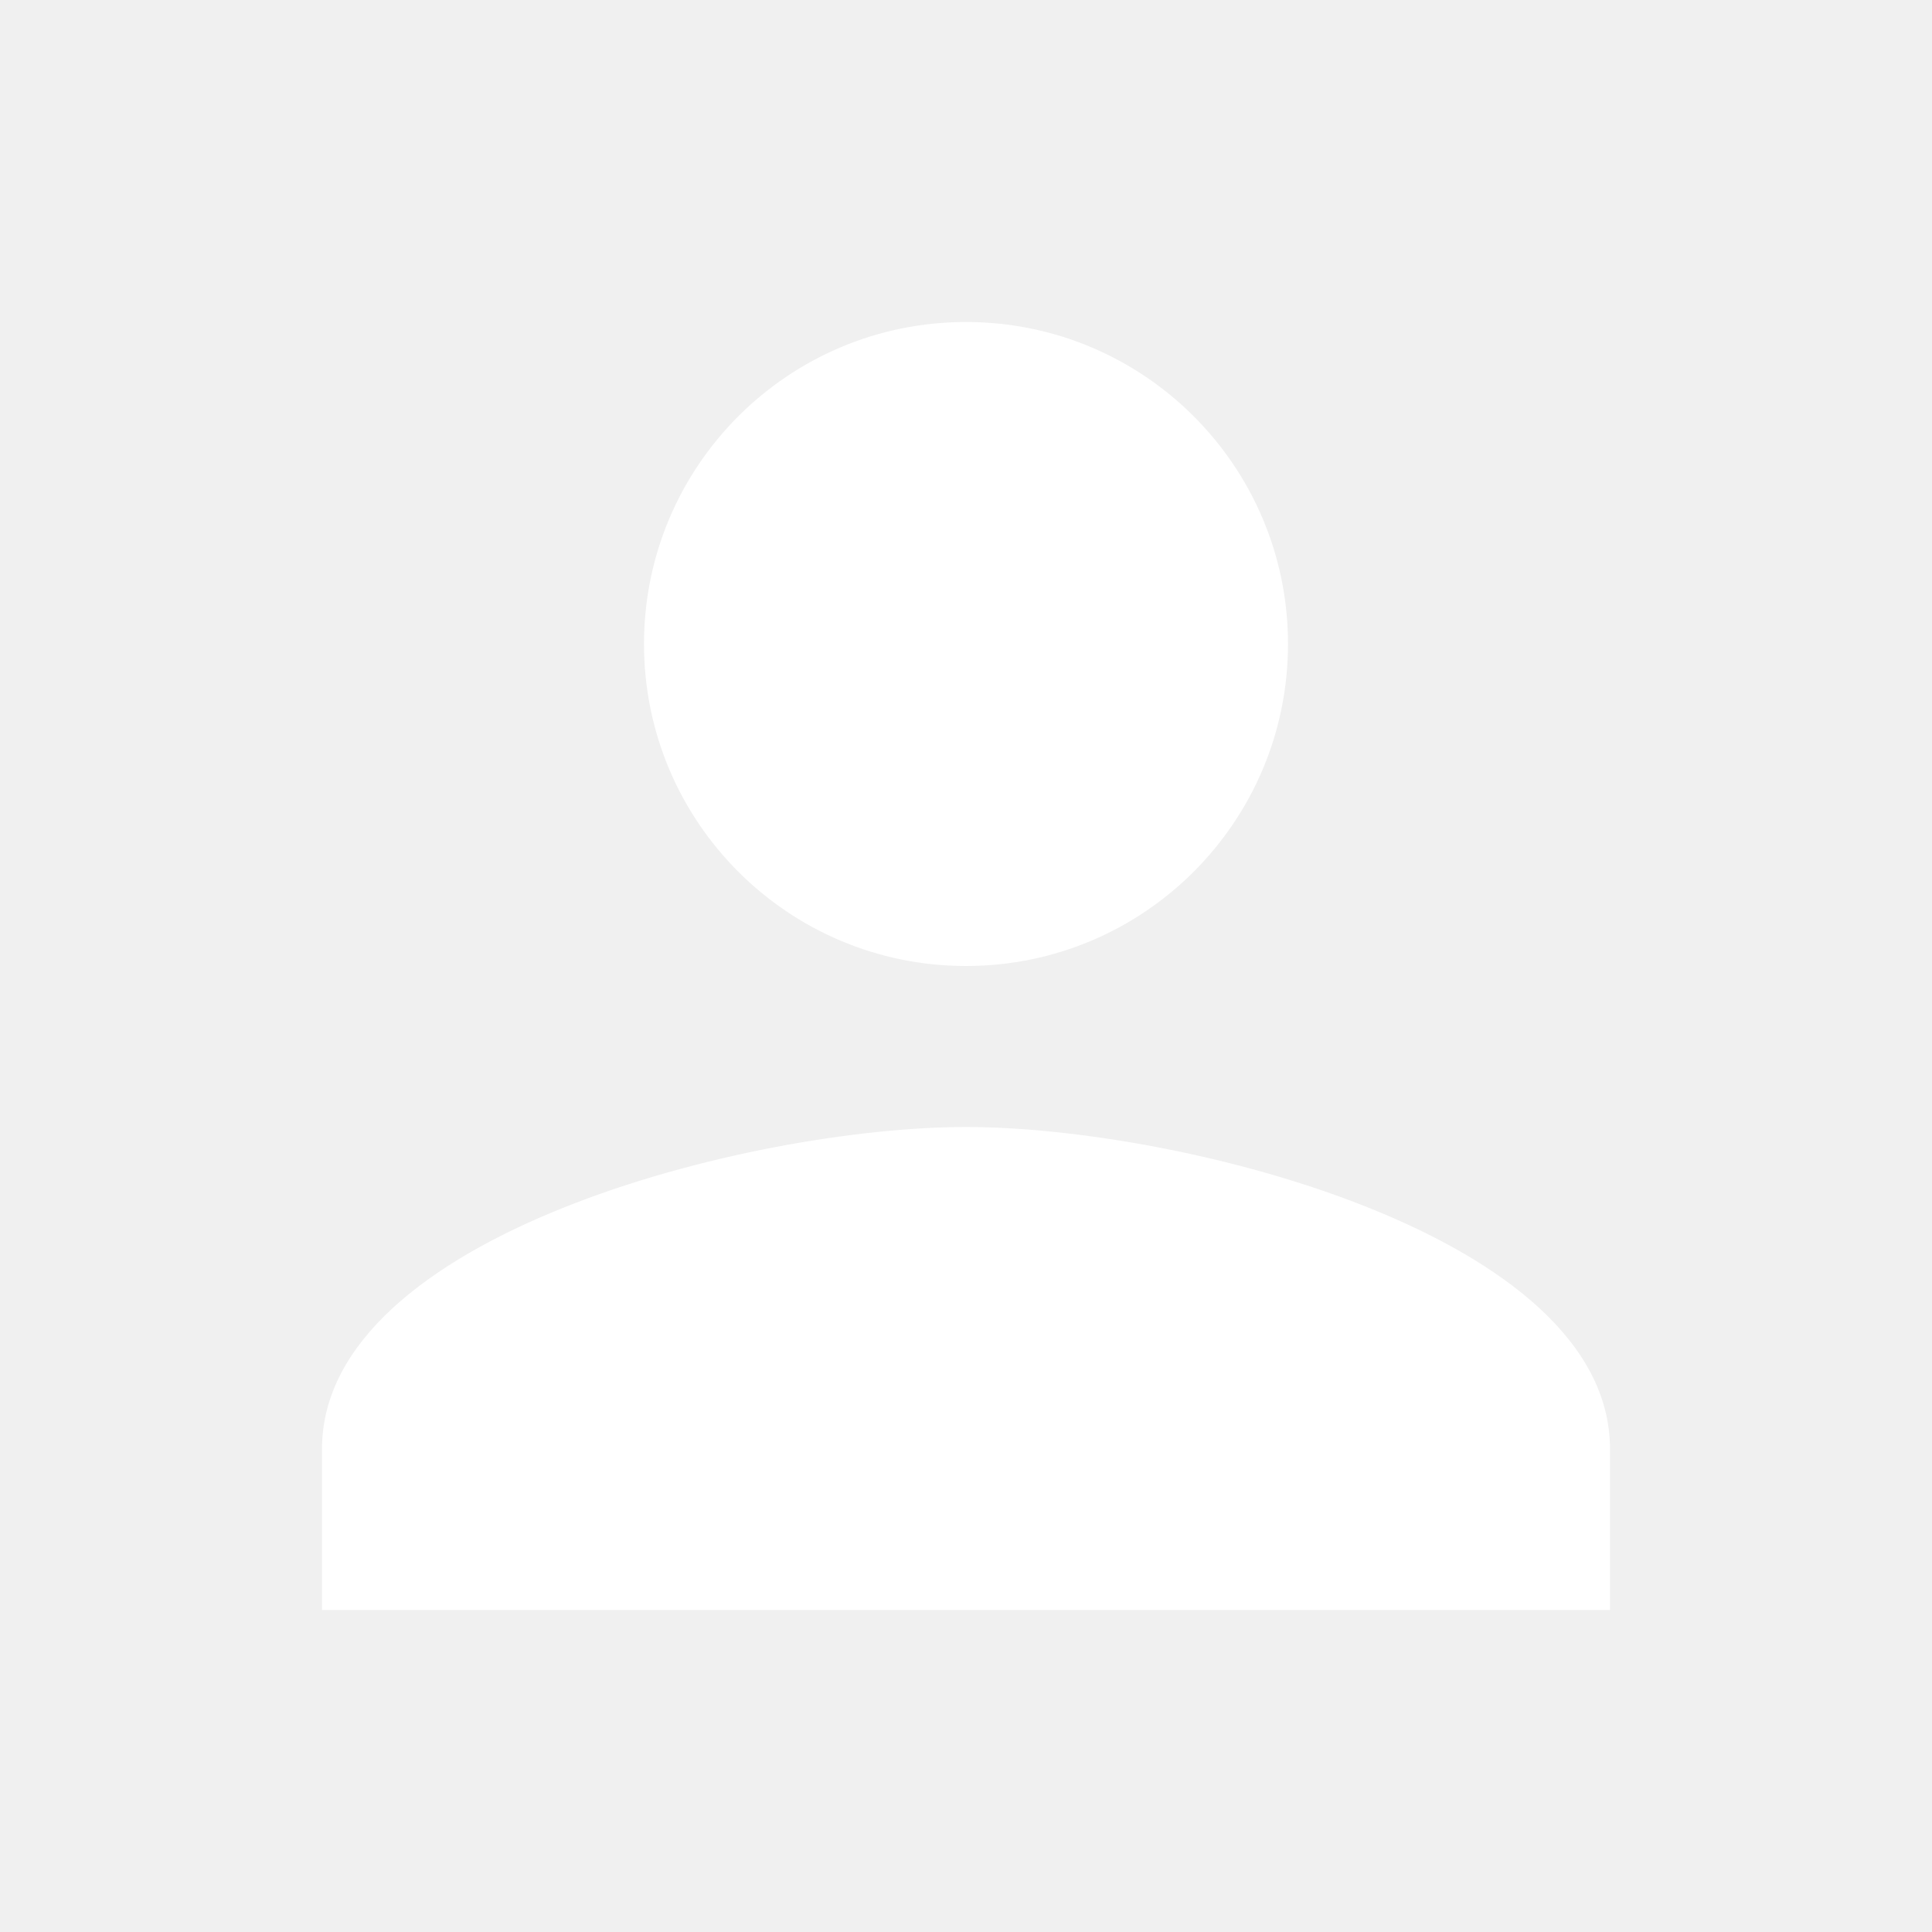
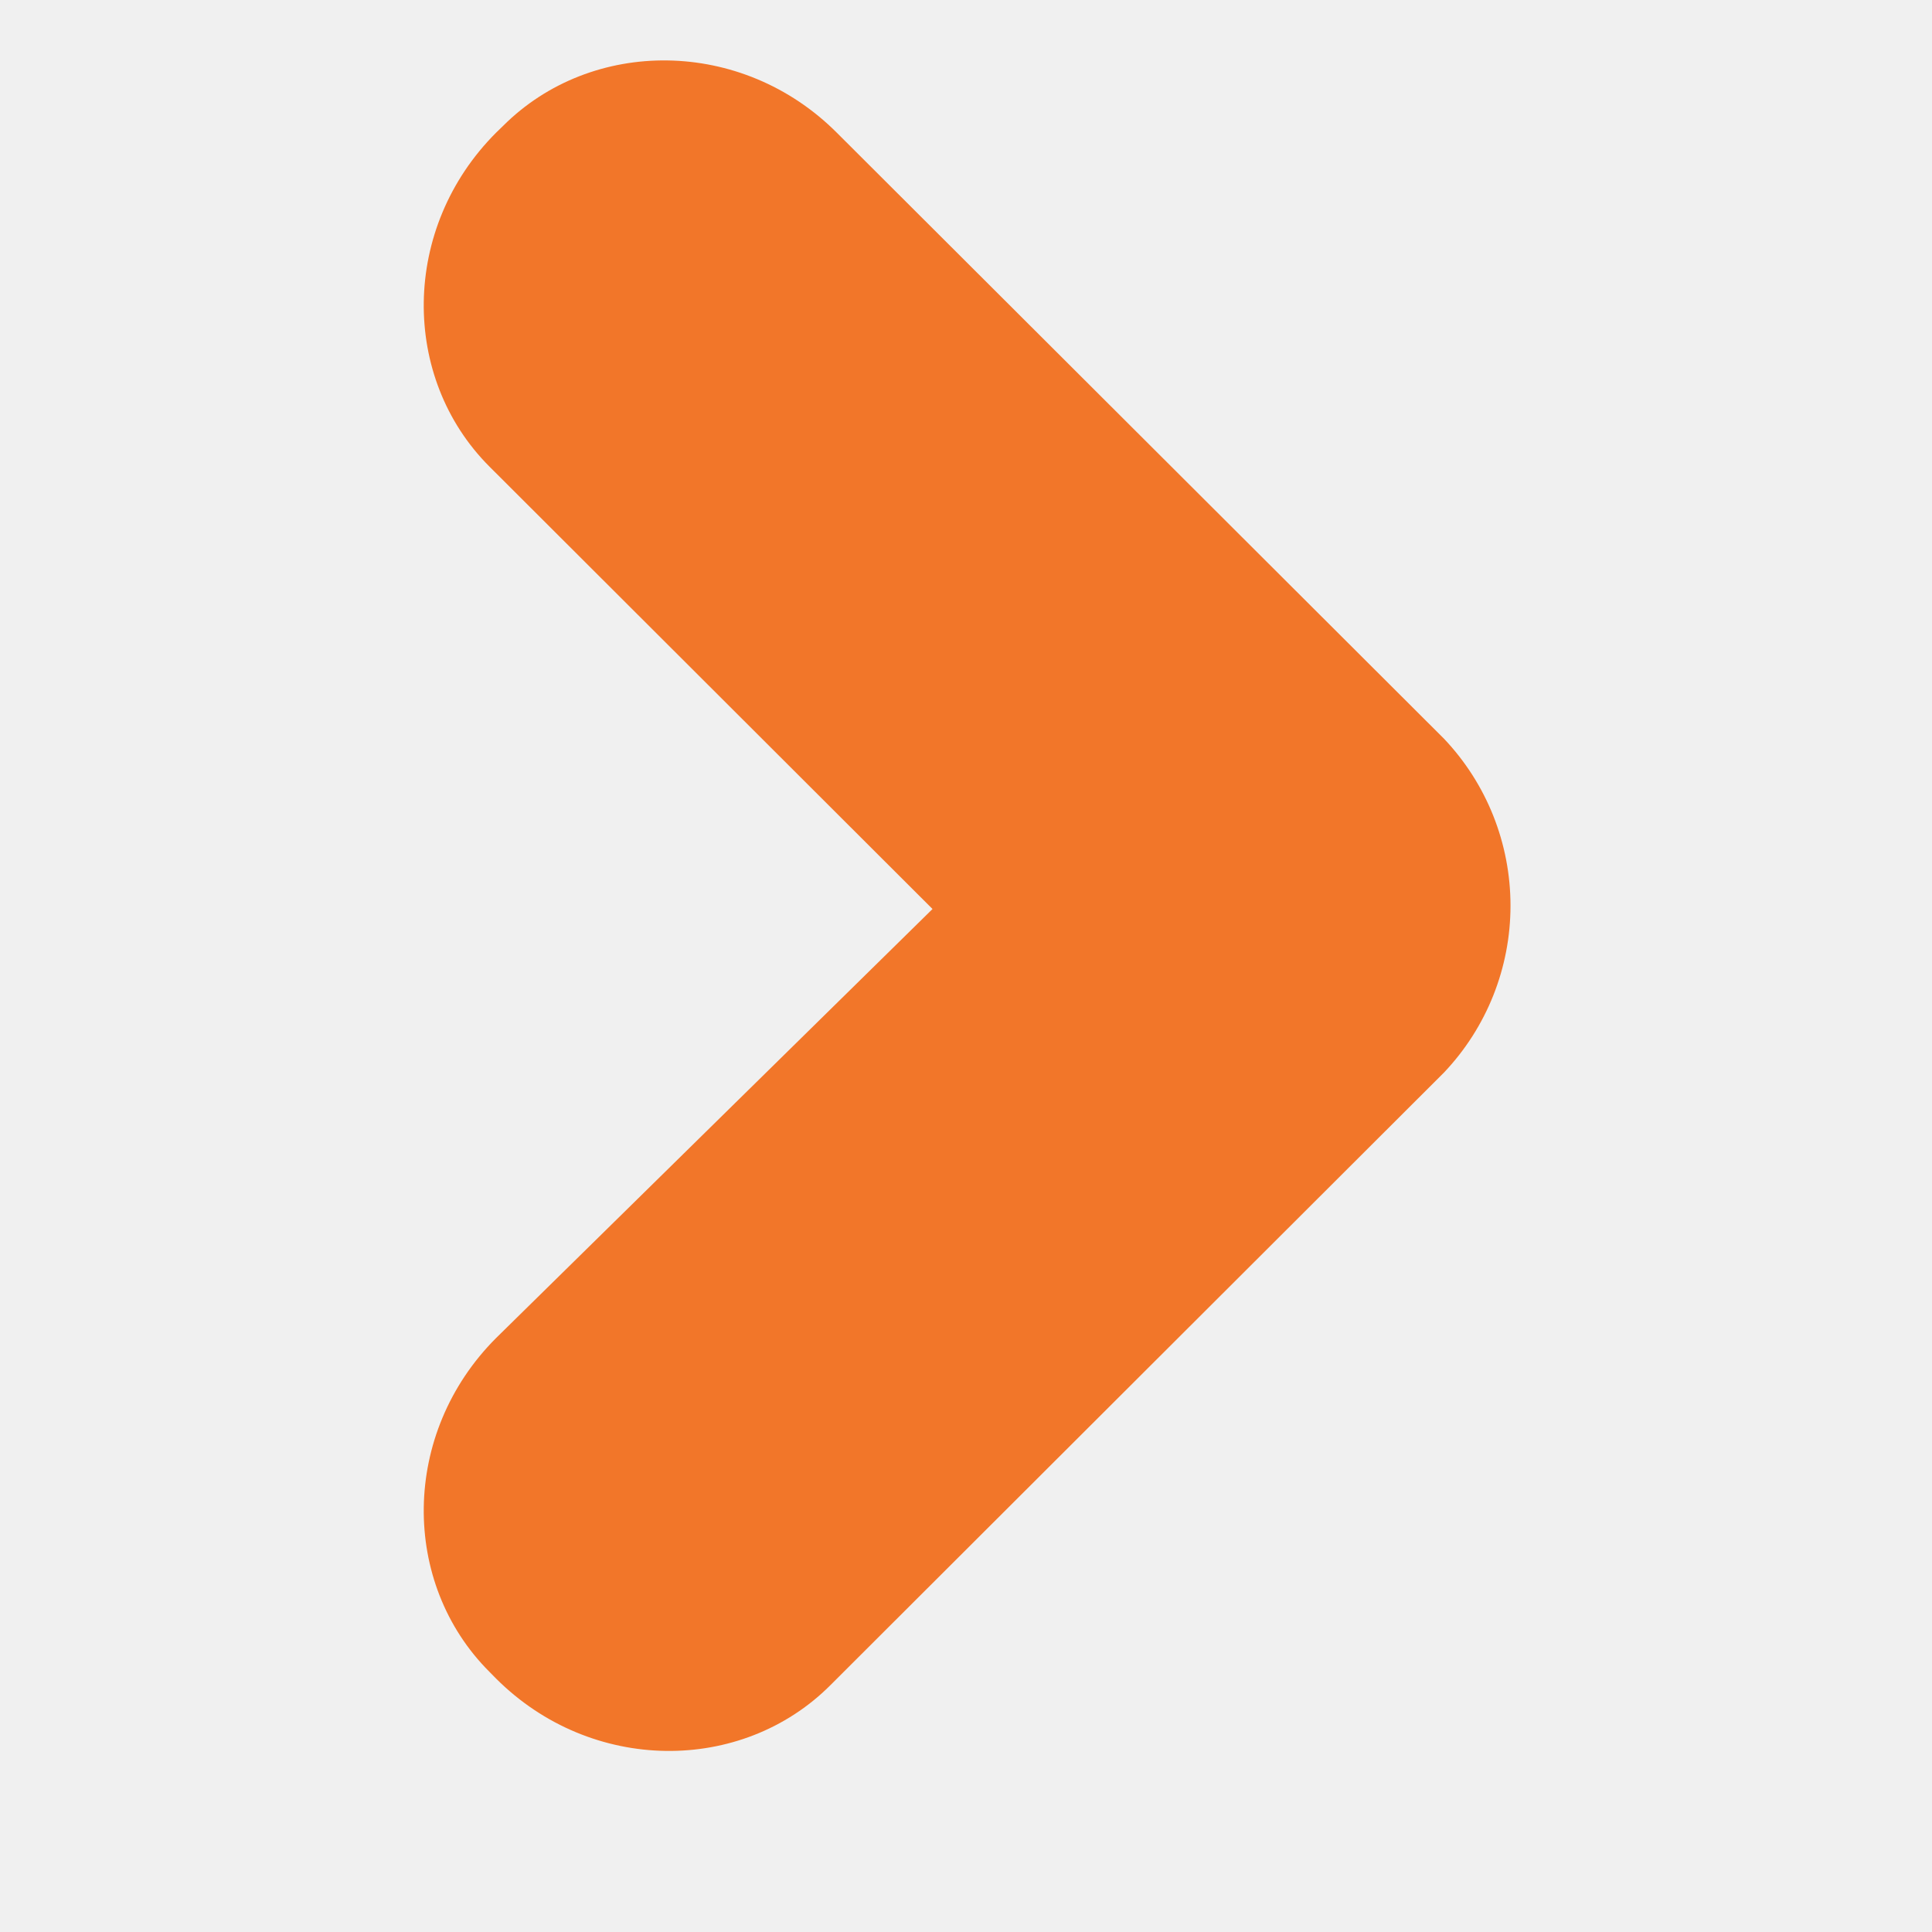
- <svg xmlns="http://www.w3.org/2000/svg" width="24" height="24" viewBox="0 0 24 24" fill="none">
-   <path d="M12 12C14.21 12 16 10.21 16 8C16 5.79 14.21 4 12 4C9.79 4 8 5.79 8 8C8 10.21 9.79 12 12 12ZM12 14C9.33 14 4 15.34 4 18V20H20V18C20 15.34 14.67 14 12 14Z" fill="white" />
+ <svg xmlns="http://www.w3.org/2000/svg" width="18" height="18" viewBox="0 0 18 18" fill="none">
+   <path d="M13.454 9.992C13.852 9.572 14.073 9.016 14.073 8.438C14.073 7.859 13.852 7.303 13.454 6.883L7.798 1.238C6.911 0.349 5.511 0.349 4.687 1.173L4.622 1.236C3.734 2.125 3.734 3.52 4.559 4.346L8.688 8.469L4.622 12.466C3.734 13.355 3.734 14.75 4.559 15.575L4.622 15.639C5.511 16.527 6.91 16.527 7.735 15.702L13.454 9.992Z" fill="#F27629" />
</svg>
